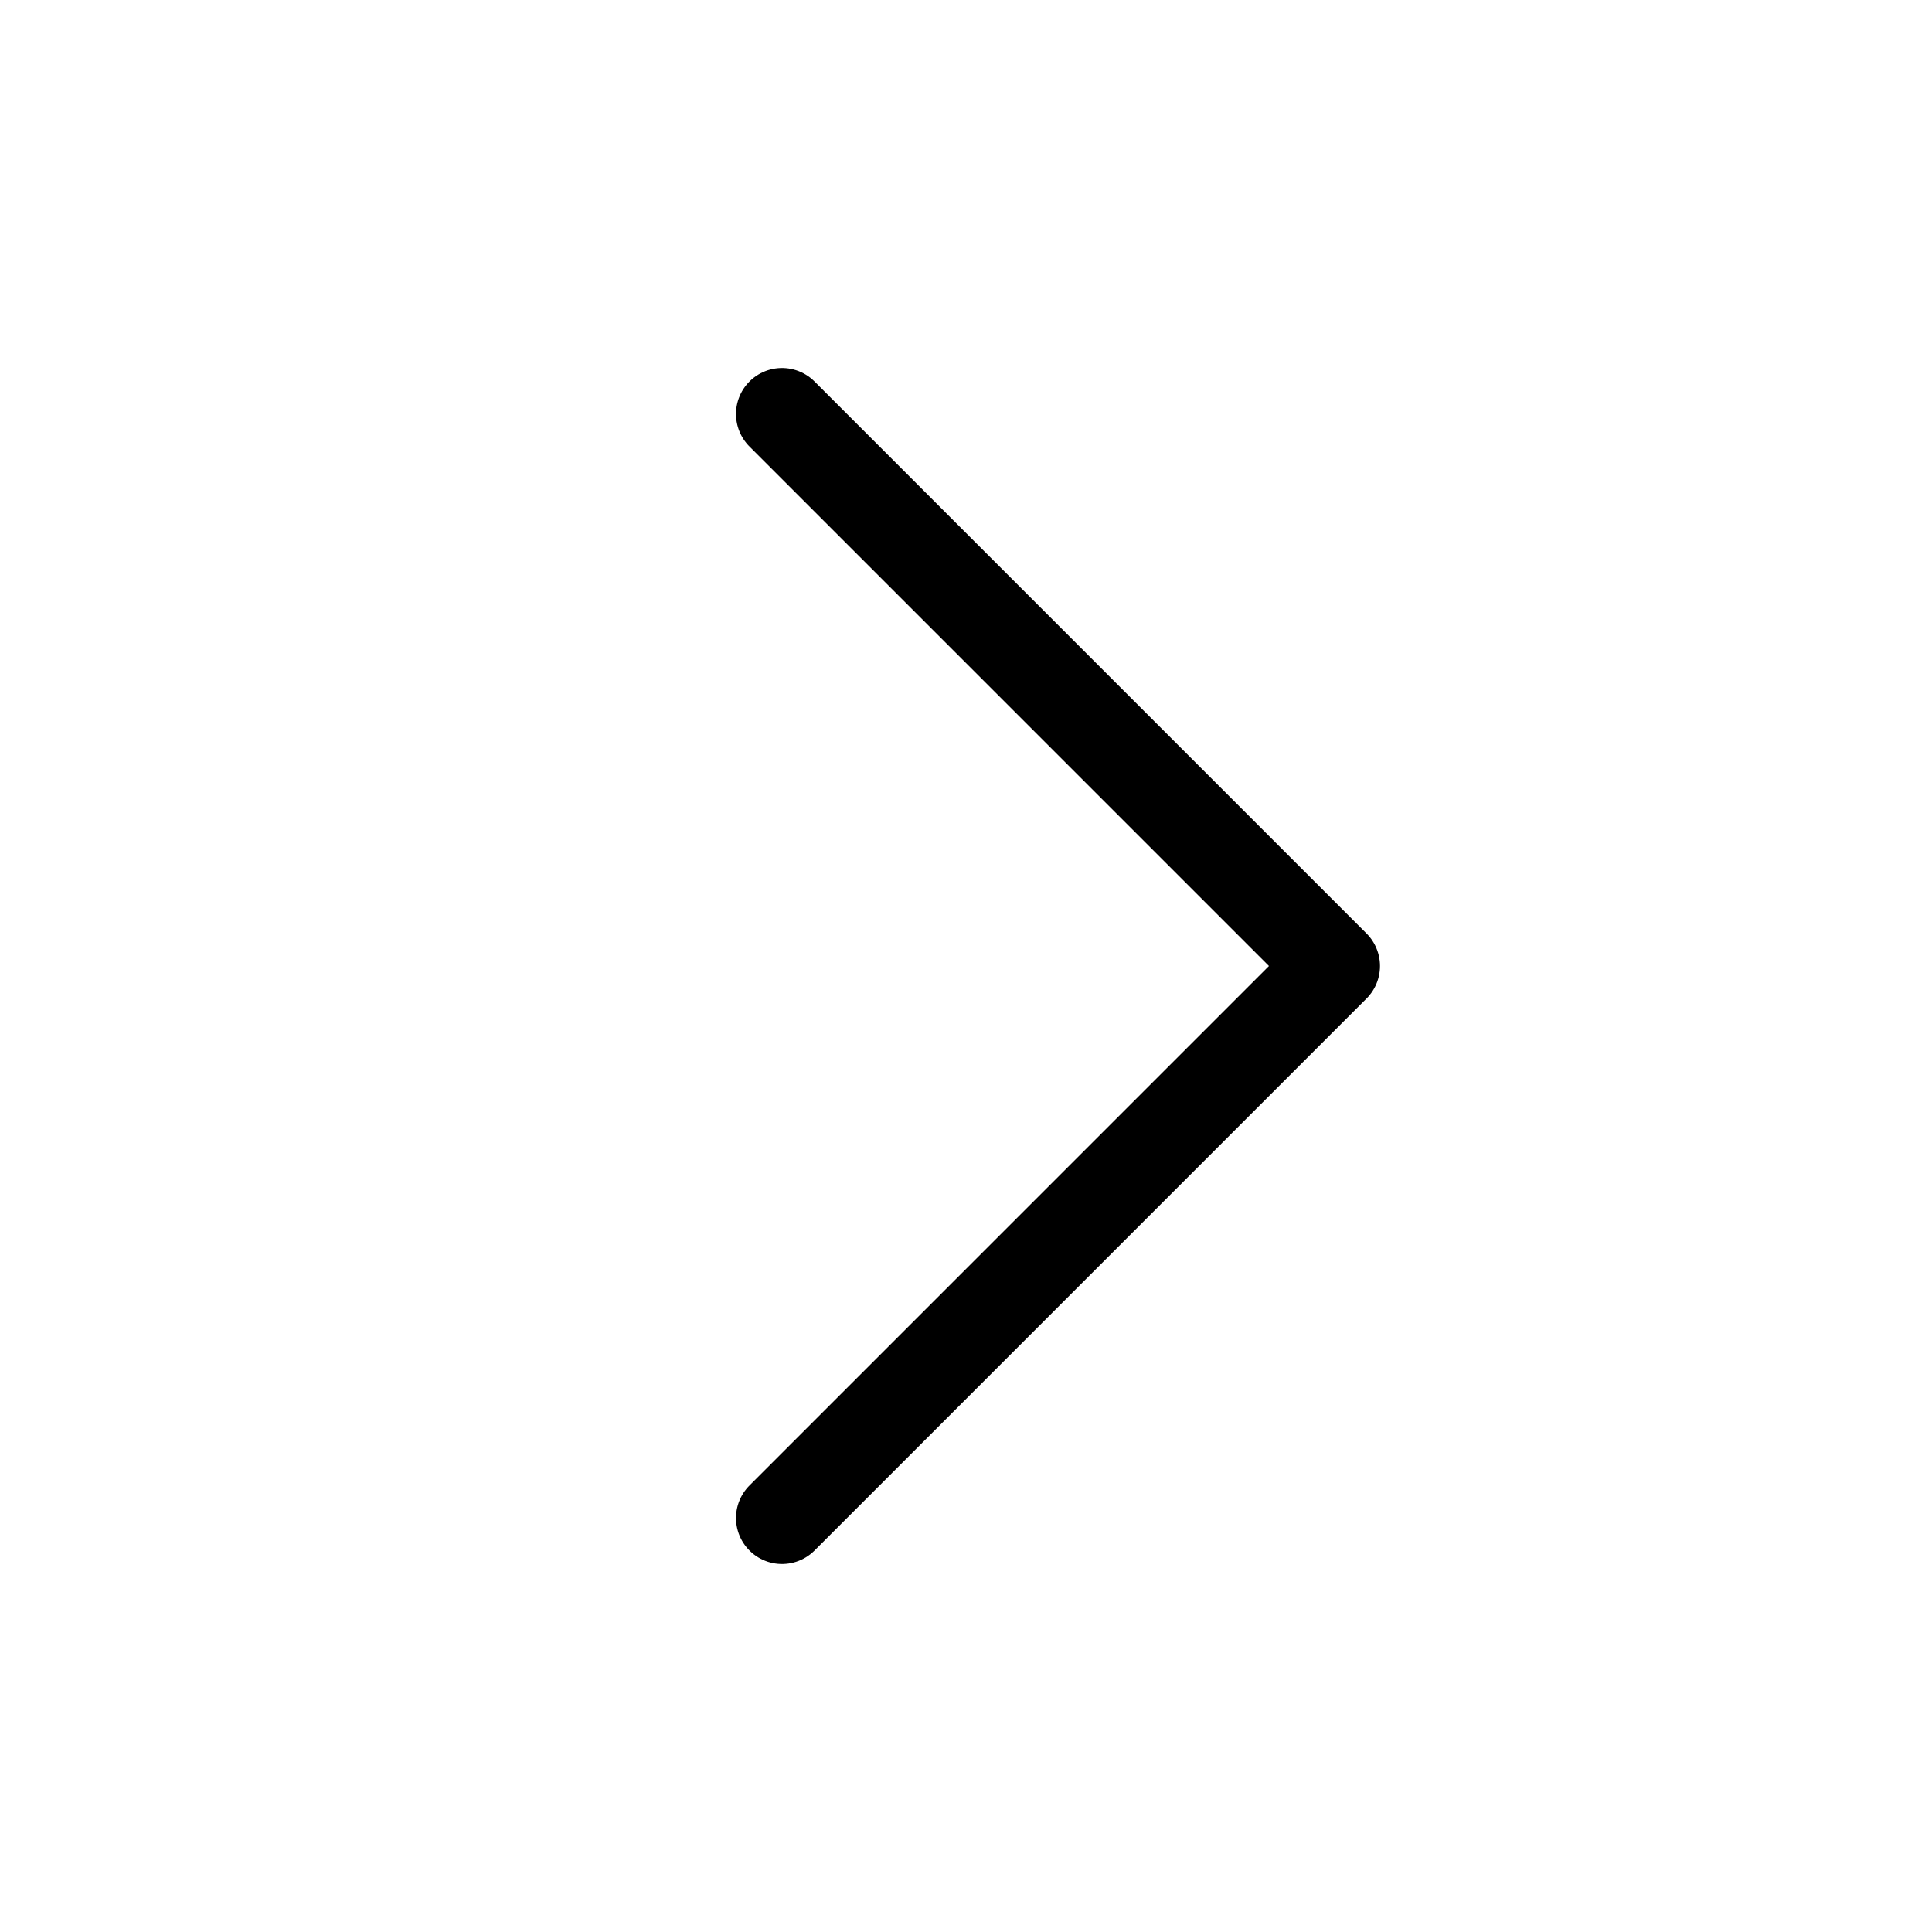
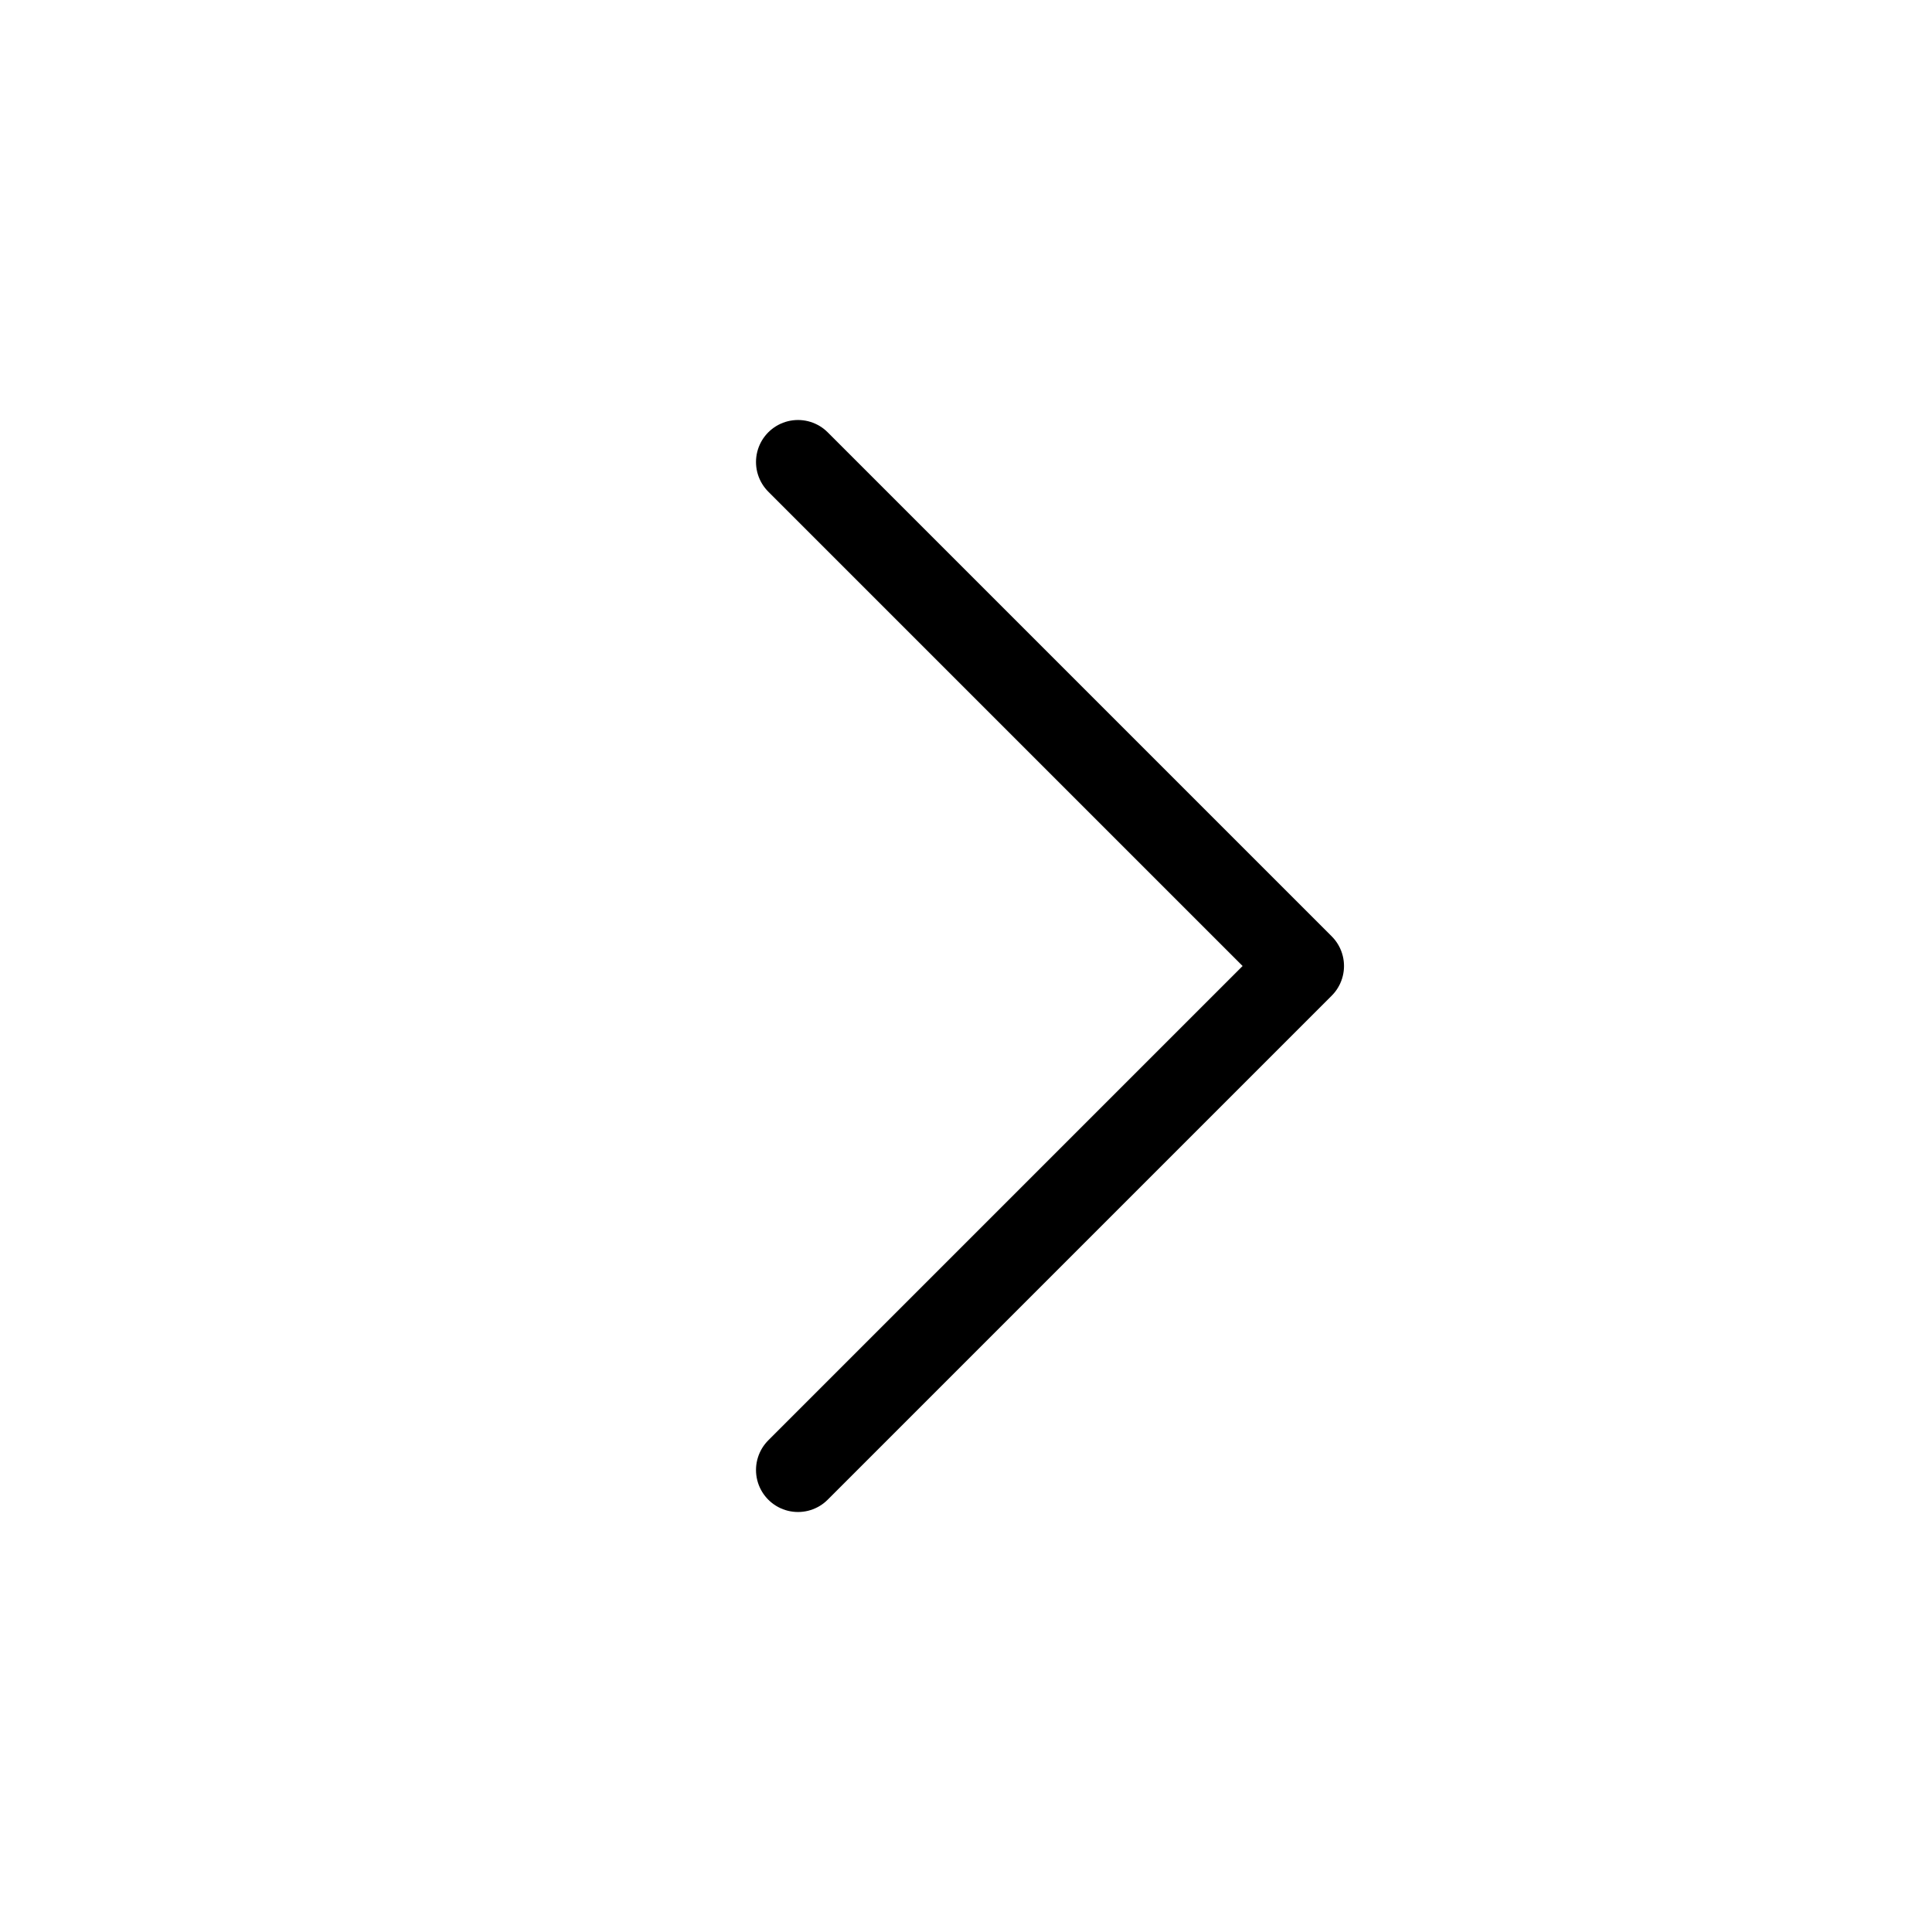
- <svg xmlns="http://www.w3.org/2000/svg" width="100%" height="100%" viewBox="0 0 21 21" version="1.1" xml:space="preserve" style="fill-rule:evenodd;clip-rule:evenodd;stroke-linecap:round;stroke-linejoin:round;">
+ <svg xmlns="http://www.w3.org/2000/svg" width="100%" height="100%" viewBox="-1 -1 23 23" version="1.1" xml:space="preserve" style="fill-rule:evenodd;clip-rule:evenodd;stroke-linecap:round;stroke-linejoin:round;">
  <path d="M8.5,4.5l6,6l-6,6" style="fill:none;stroke:#000;stroke-width:1px;" />
</svg>
